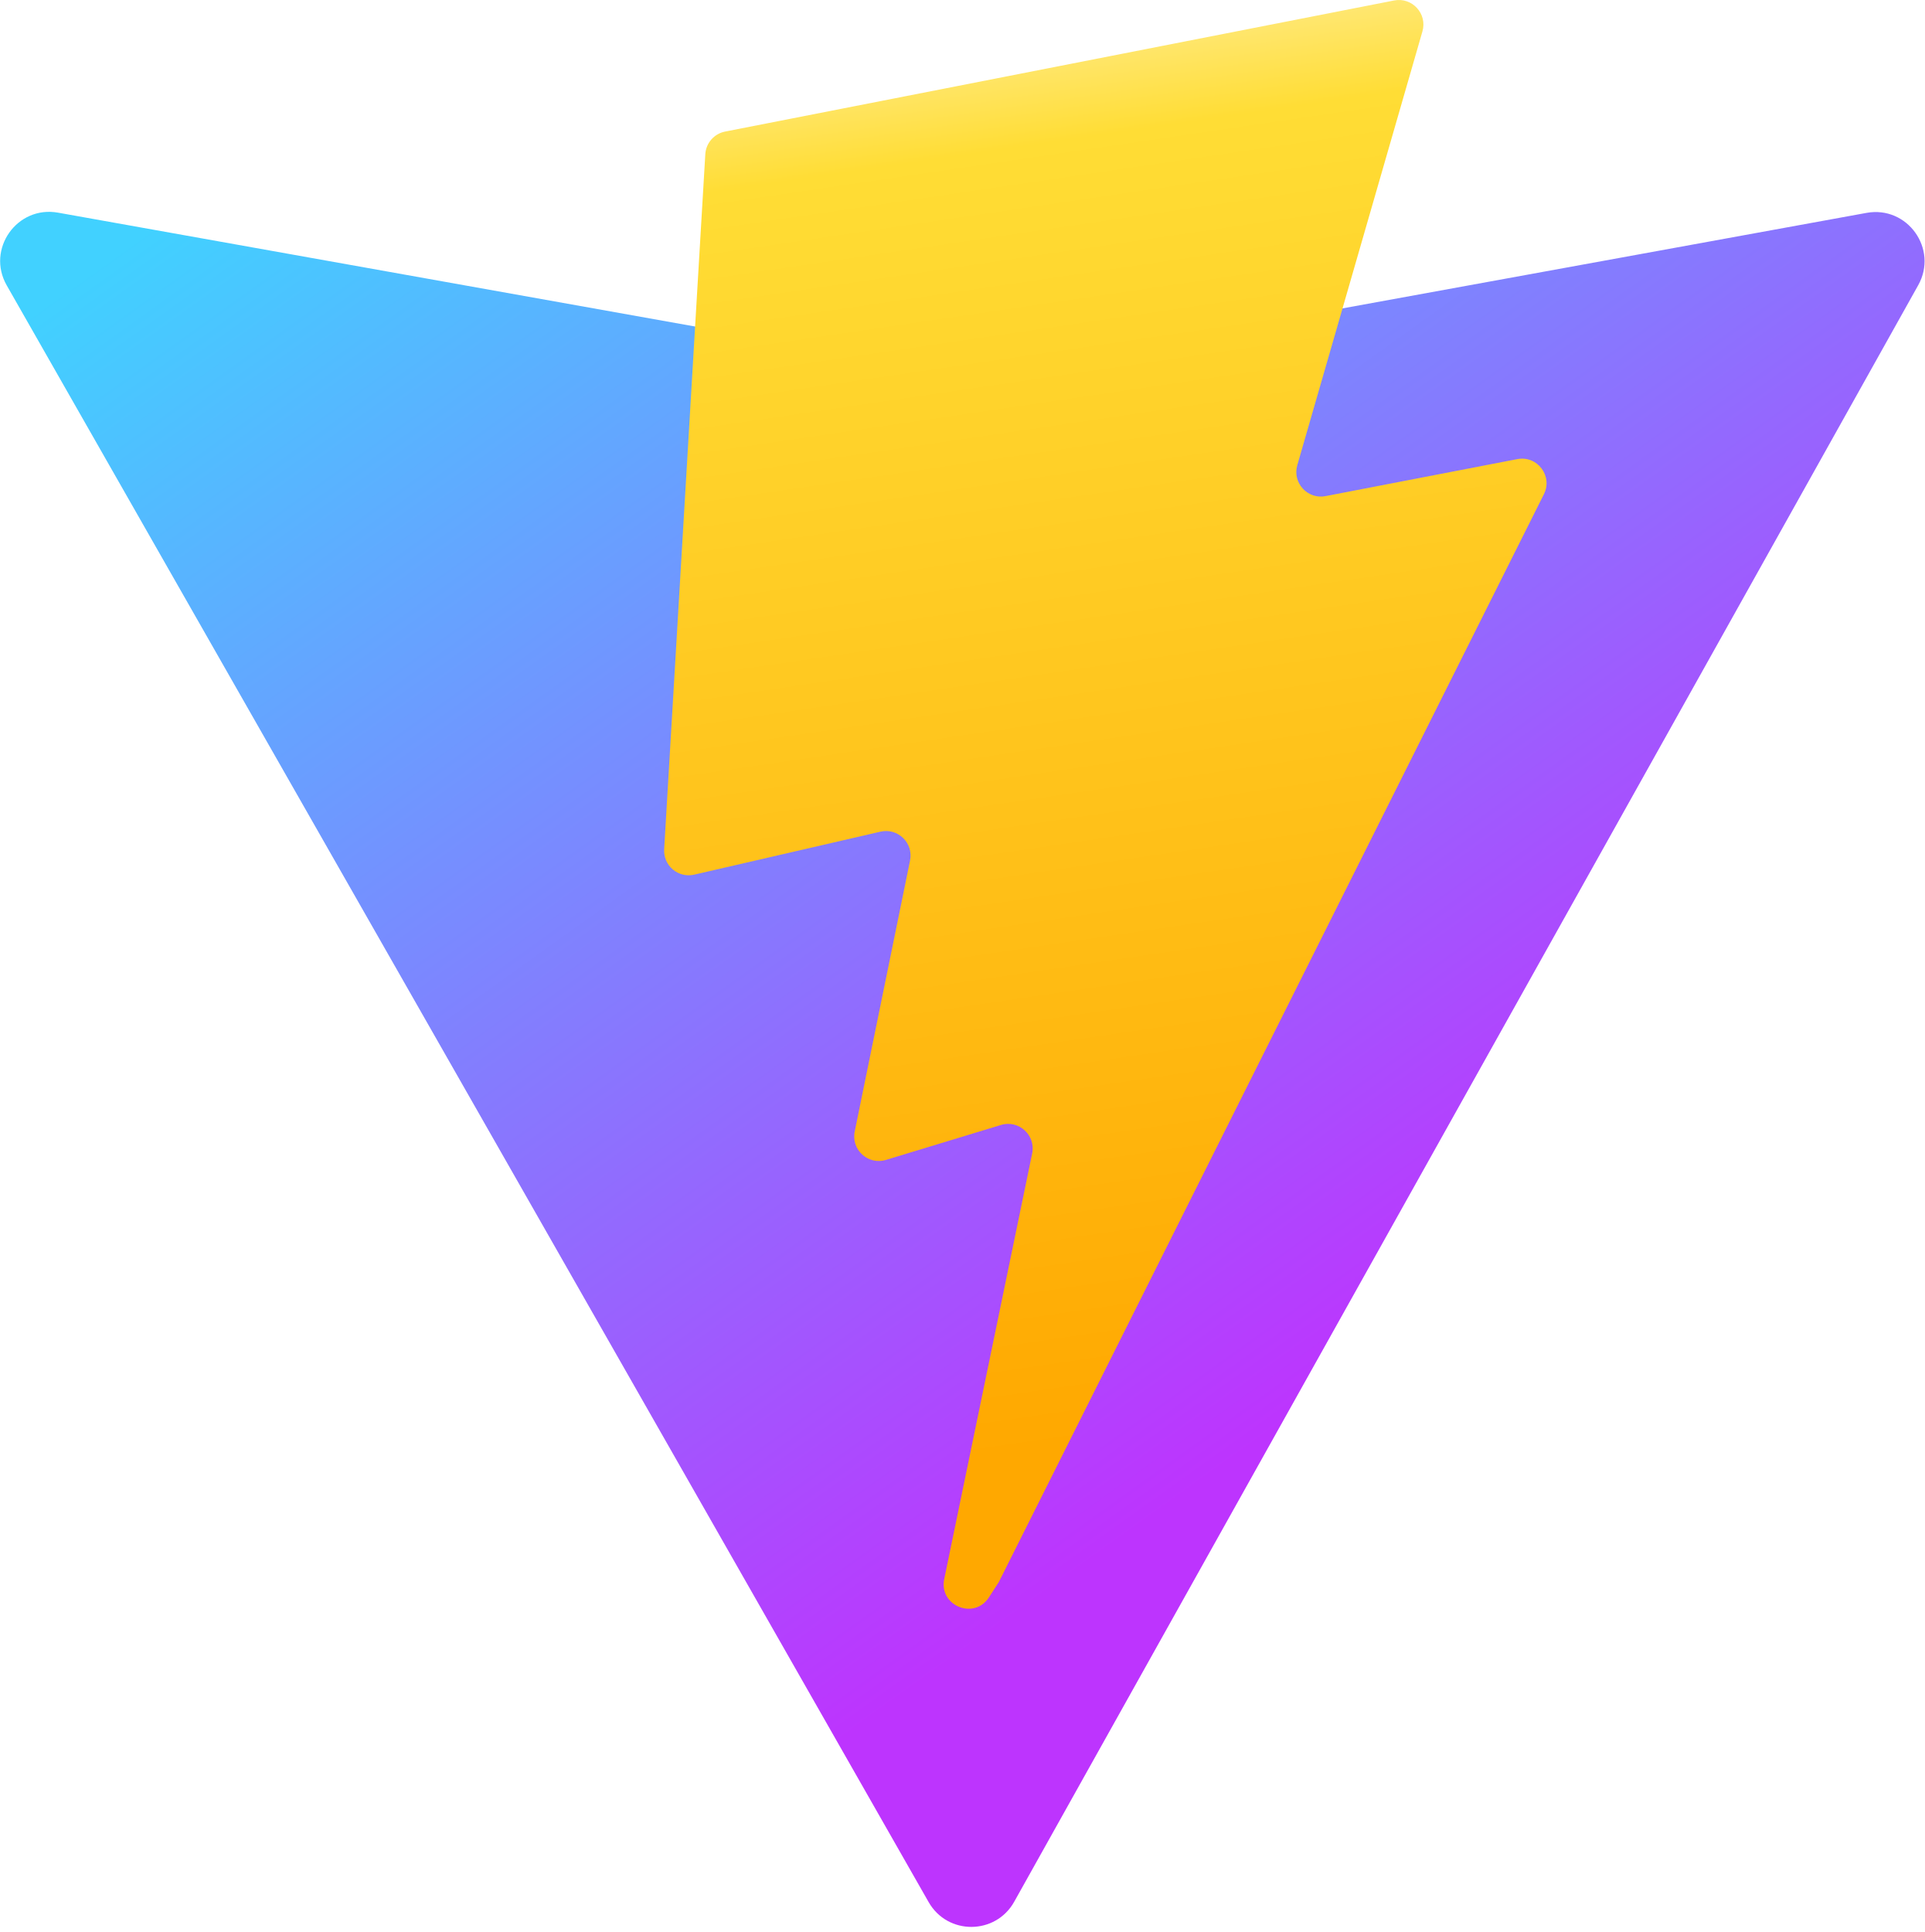
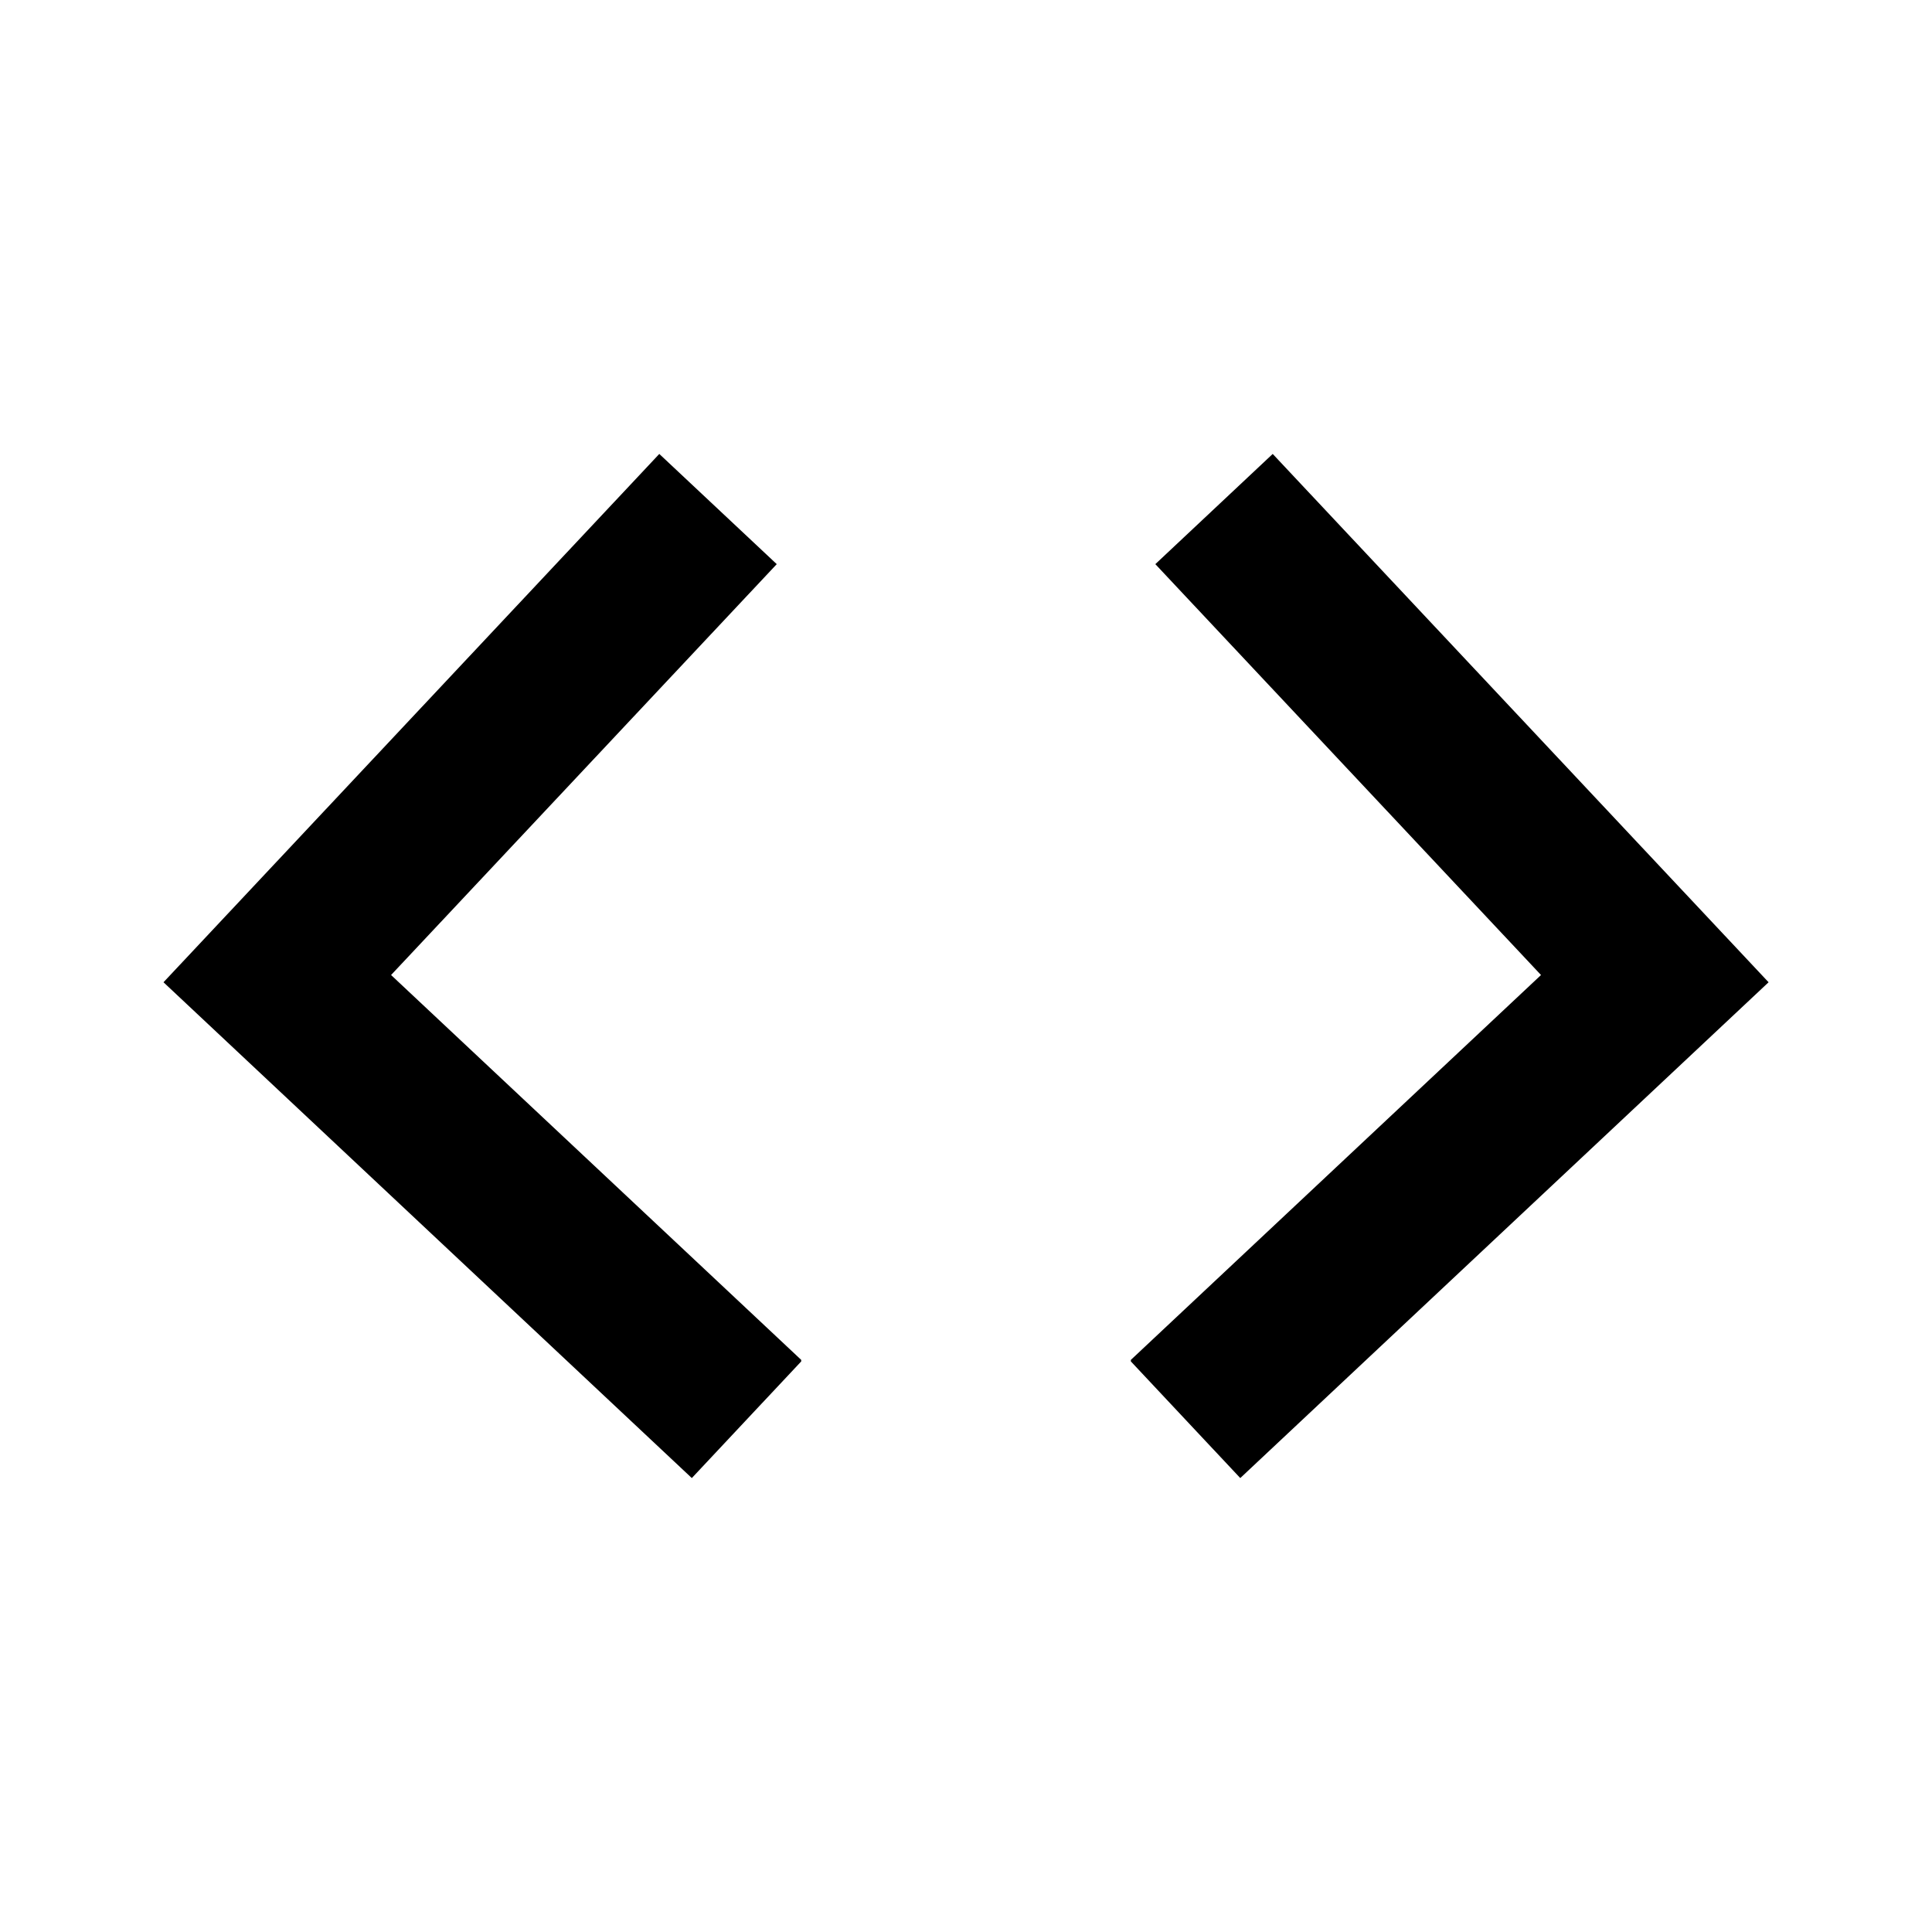
- <svg xmlns="http://www.w3.org/2000/svg" aria-hidden="true" role="img" class="iconify iconify--logos" width="31.88" height="32" preserveAspectRatio="xMidYMid meet" viewBox="0 0 256 257">
-   <defs>
-     <linearGradient id="IconifyId1813088fe1fbc01fb466" x1="-.828%" x2="57.636%" y1="7.652%" y2="78.411%">
-       <stop offset="0%" stop-color="#41D1FF" />
-       <stop offset="100%" stop-color="#BD34FE" />
-     </linearGradient>
-     <linearGradient id="IconifyId1813088fe1fbc01fb467" x1="43.376%" x2="50.316%" y1="2.242%" y2="89.03%">
-       <stop offset="0%" stop-color="#FFEA83" />
-       <stop offset="8.333%" stop-color="#FFDD35" />
-       <stop offset="100%" stop-color="#FFA800" />
-     </linearGradient>
-   </defs>
-   <path fill="url(#IconifyId1813088fe1fbc01fb466)" d="M255.153 37.938L134.897 252.976c-2.483 4.44-8.862 4.466-11.382.048L.875 37.958c-2.746-4.814 1.371-10.646 6.827-9.67l120.385 21.517a6.537 6.537 0 0 0 2.322-.004l117.867-21.483c5.438-.991 9.574 4.796 6.877 9.62Z" />
-   <path fill="url(#IconifyId1813088fe1fbc01fb467)" d="M185.432.063L96.44 17.501a3.268 3.268 0 0 0-2.634 3.014l-5.474 92.456a3.268 3.268 0 0 0 3.997 3.378l24.777-5.718c2.318-.535 4.413 1.507 3.936 3.838l-7.361 36.047c-.495 2.426 1.782 4.5 4.151 3.78l15.304-4.649c2.372-.72 4.652 1.36 4.15 3.788l-11.698 56.621c-.732 3.542 3.979 5.473 5.943 2.437l1.313-2.028l72.516-144.72c1.215-2.423-.88-5.186-3.54-4.672l-25.505 4.922c-2.396.462-4.435-1.77-3.759-4.114l16.646-57.705c.677-2.35-1.37-4.583-3.769-4.113Z" />
+ <svg xmlns="http://www.w3.org/2000/svg" width="800px" height="800px" viewBox="0 0 24 24" fill="none">
+   <path d="M9.953 16.912L8.594 18.361L2.031 12.202L8.19 5.639L9.649 7.008L4.858 12.112L9.953 16.893L9.953 16.912Z" fill="#000000" />
+   <path d="M14.048 16.912L15.407 18.361L21.97 12.202L15.81 5.639L14.352 7.008L19.143 12.112L14.048 16.893L14.048 16.912Z" fill="#000000" />
</svg>
